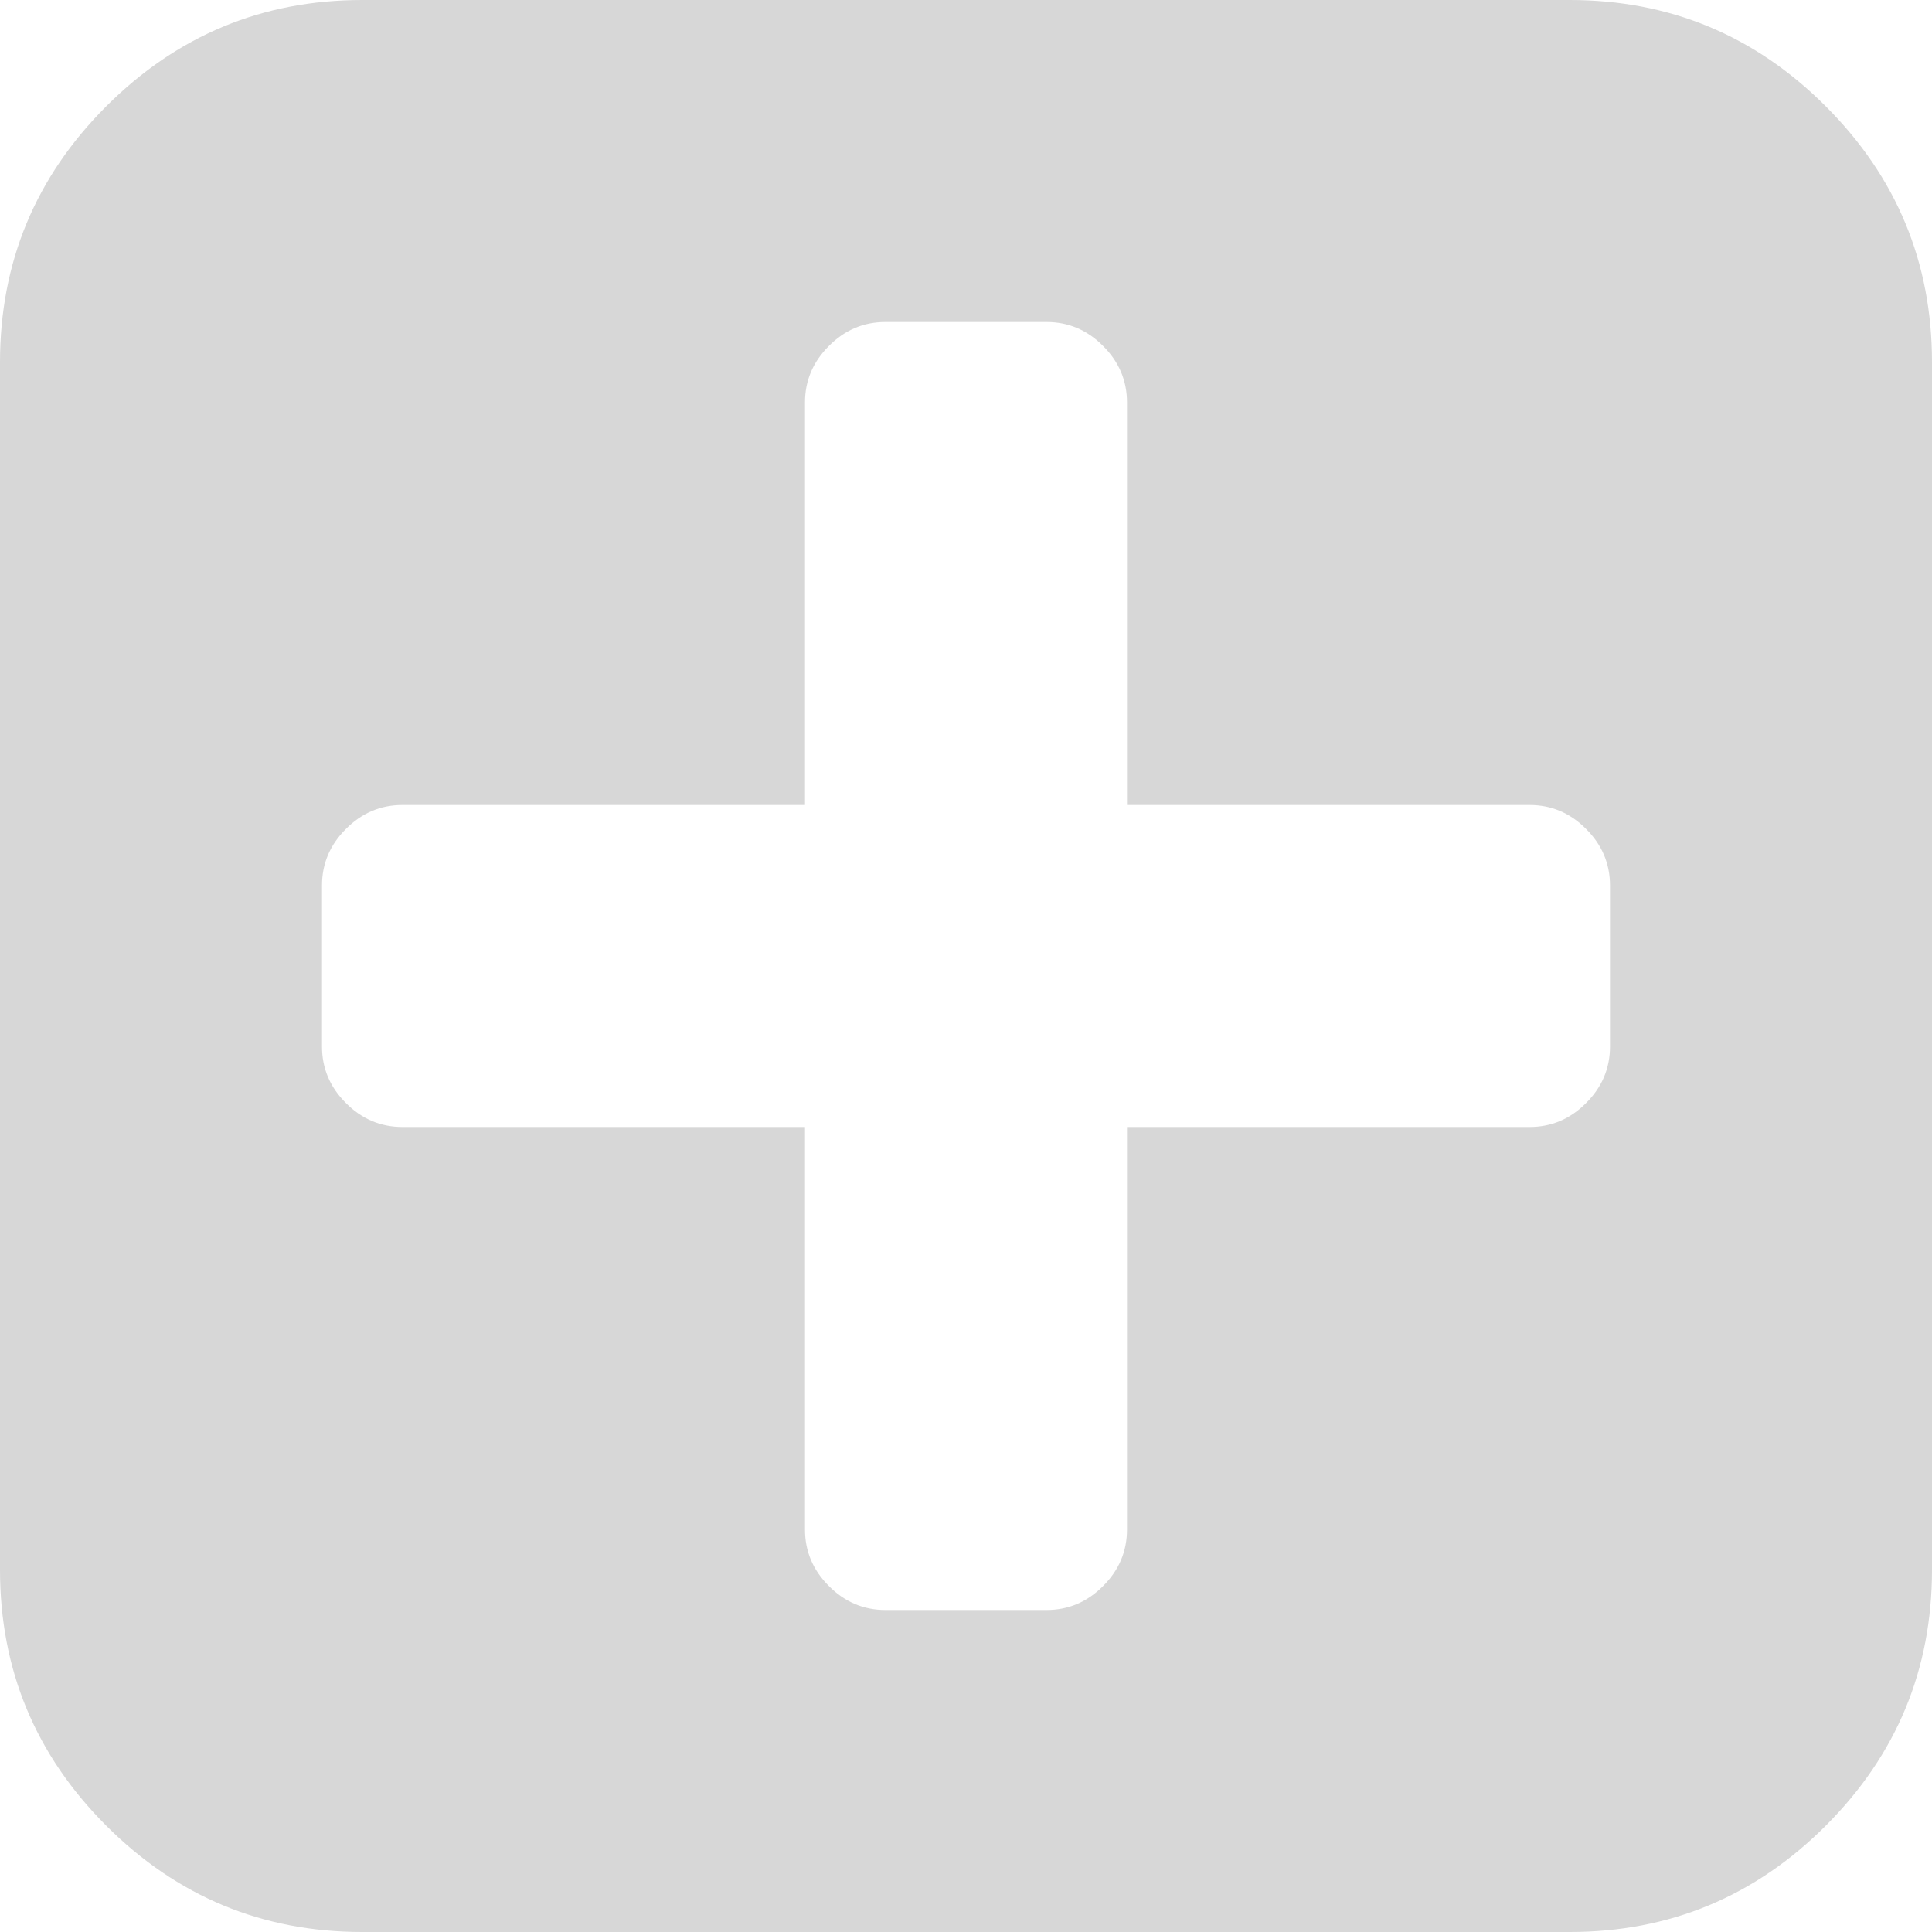
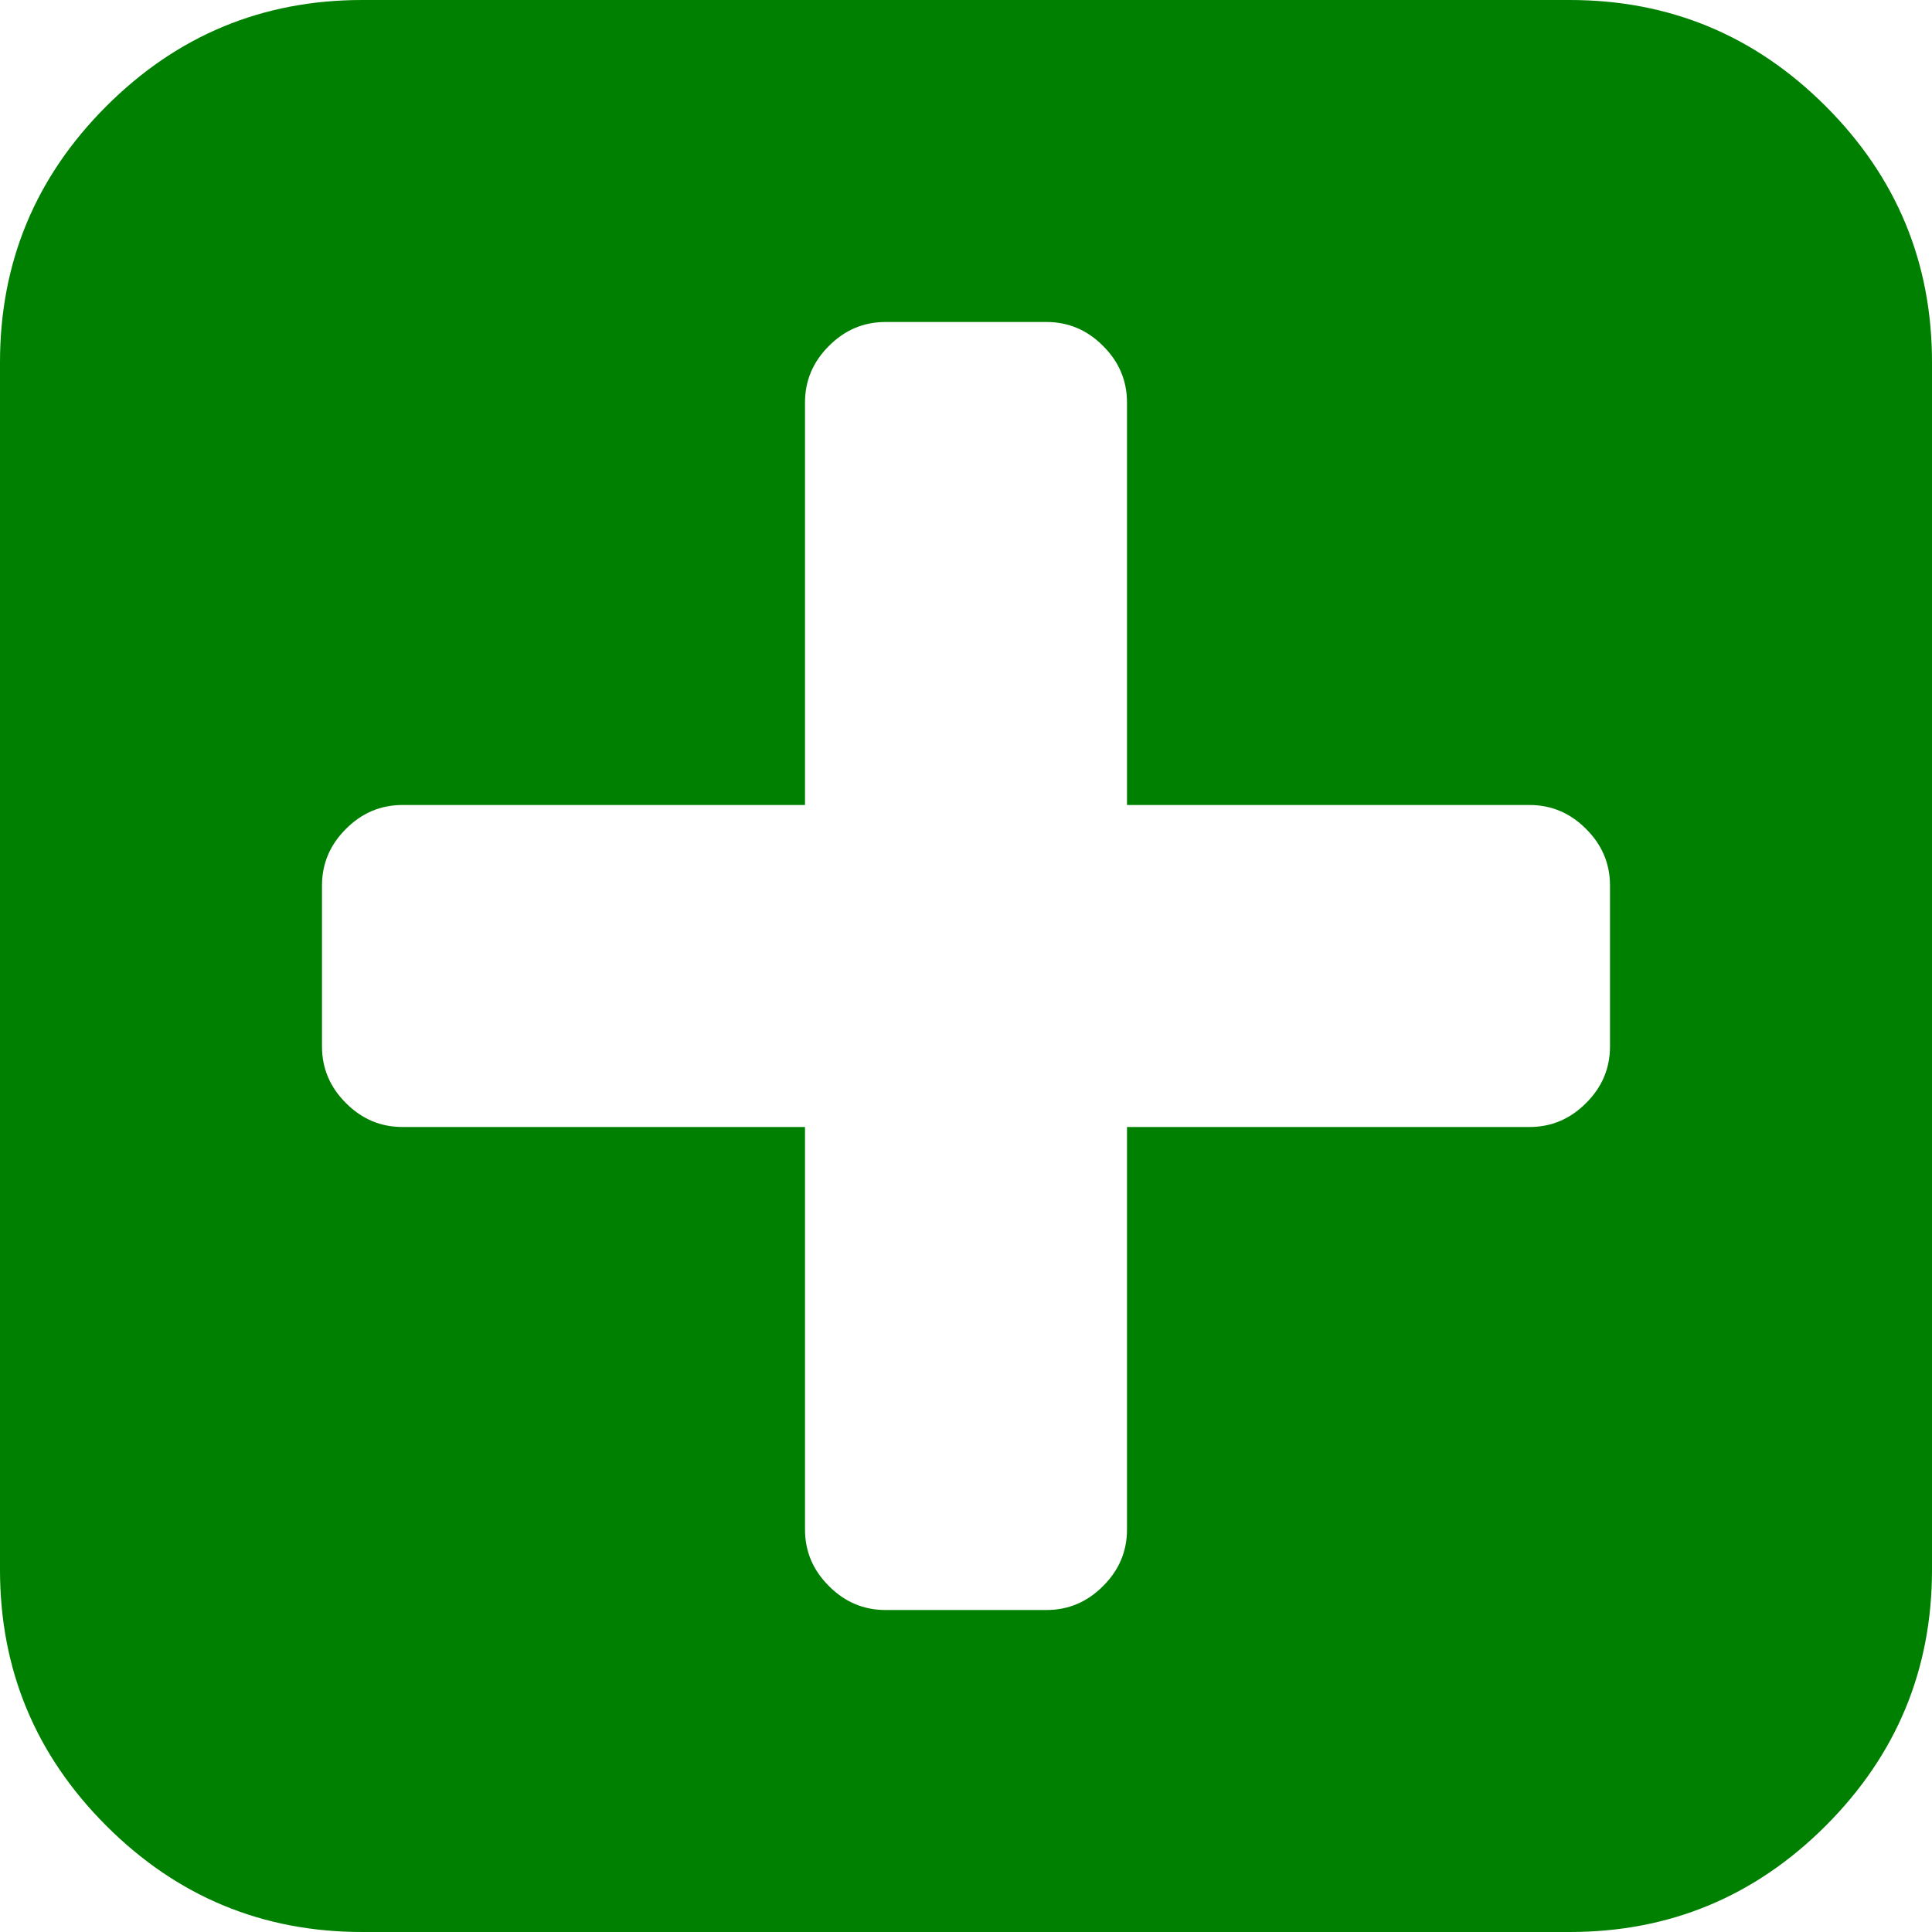
- <svg xmlns="http://www.w3.org/2000/svg" version="1.1" width="18px" height="18px">
+ <svg xmlns="http://www.w3.org/2000/svg" viewBox="0 0 18 18">
  <g>
-     <path d="M 14.777 10.277  C 14.926 10.129  15 9.953  15 9.75  L 15 8.25  C 15 8.047  14.926 7.871  14.777 7.723  C 14.629 7.574  14.453 7.5  14.25 7.5  L 10.5 7.5  L 10.5 3.75  C 10.5 3.547  10.426 3.371  10.277 3.223  C 10.129 3.074  9.953 3  9.75 3  L 8.25 3  C 8.047 3  7.871 3.074  7.723 3.223  C 7.574 3.371  7.5 3.547  7.5 3.75  L 7.5 7.5  L 3.75 7.5  C 3.547 7.5  3.371 7.574  3.223 7.723  C 3.074 7.871  3 8.047  3 8.25  L 3 9.75  C 3 9.953  3.074 10.129  3.223 10.277  C 3.371 10.426  3.547 10.5  3.75 10.5  L 7.5 10.5  L 7.5 14.25  C 7.5 14.453  7.574 14.629  7.723 14.777  C 7.871 14.926  8.047 15  8.25 15  L 9.75 15  C 9.953 15  10.129 14.926  10.277 14.777  C 10.426 14.629  10.5 14.453  10.5 14.25  L 10.5 10.5  L 14.25 10.5  C 14.453 10.5  14.629 10.426  14.777 10.277  Z M 17.01 0.99  C 17.67 1.65  18 2.445  18 3.375  L 18 14.625  C 18 15.555  17.67 16.35  17.01 17.01  C 16.35 17.67  15.555 18  14.625 18  L 3.375 18  C 2.445 18  1.65 17.67  0.99 17.01  C 0.33 16.35  0 15.555  0 14.625  L 0 3.375  C 0 2.445  0.33 1.65  0.99 0.99  C 1.65 0.33  2.445 0  3.375 0  L 14.625 0  C 15.555 0  16.35 0.33  17.01 0.99  Z " fill-rule="nonzero" fill="#d7d7d7" stroke="none" />
+     <path d="M 14.777 10.277  C 14.926 10.129  15 9.953  15 9.75  L 15 8.25  C 15 8.047  14.926 7.871  14.777 7.723  C 14.629 7.574  14.453 7.5  14.25 7.5  L 10.5 7.5  L 10.5 3.75  C 10.5 3.547  10.426 3.371  10.277 3.223  C 10.129 3.074  9.953 3  9.75 3  L 8.25 3  C 8.047 3  7.871 3.074  7.723 3.223  C 7.574 3.371  7.5 3.547  7.5 3.75  L 7.5 7.5  L 3.75 7.5  C 3.547 7.5  3.371 7.574  3.223 7.723  C 3.074 7.871  3 8.047  3 8.25  L 3 9.75  C 3 9.953  3.074 10.129  3.223 10.277  C 3.371 10.426  3.547 10.5  3.75 10.5  L 7.5 10.5  L 7.5 14.25  C 7.5 14.453  7.574 14.629  7.723 14.777  C 7.871 14.926  8.047 15  8.25 15  L 9.75 15  C 9.953 15  10.129 14.926  10.277 14.777  C 10.426 14.629  10.5 14.453  10.5 14.25  L 10.5 10.5  L 14.25 10.5  C 14.453 10.5  14.629 10.426  14.777 10.277  Z M 17.01 0.99  C 17.67 1.65  18 2.445  18 3.375  L 18 14.625  C 18 15.555  17.67 16.35  17.01 17.01  C 16.35 17.67  15.555 18  14.625 18  L 3.375 18  C 2.445 18  1.65 17.67  0.99 17.01  C 0.33 16.35  0 15.555  0 14.625  L 0 3.375  C 0 2.445  0.33 1.65  0.99 0.99  C 1.65 0.33  2.445 0  3.375 0  L 14.625 0  C 15.555 0  16.35 0.33  17.01 0.99  Z " fill-rule="nonzero" stroke="none" style="fill: rgb(0, 128, 0);" />
  </g>
</svg>
